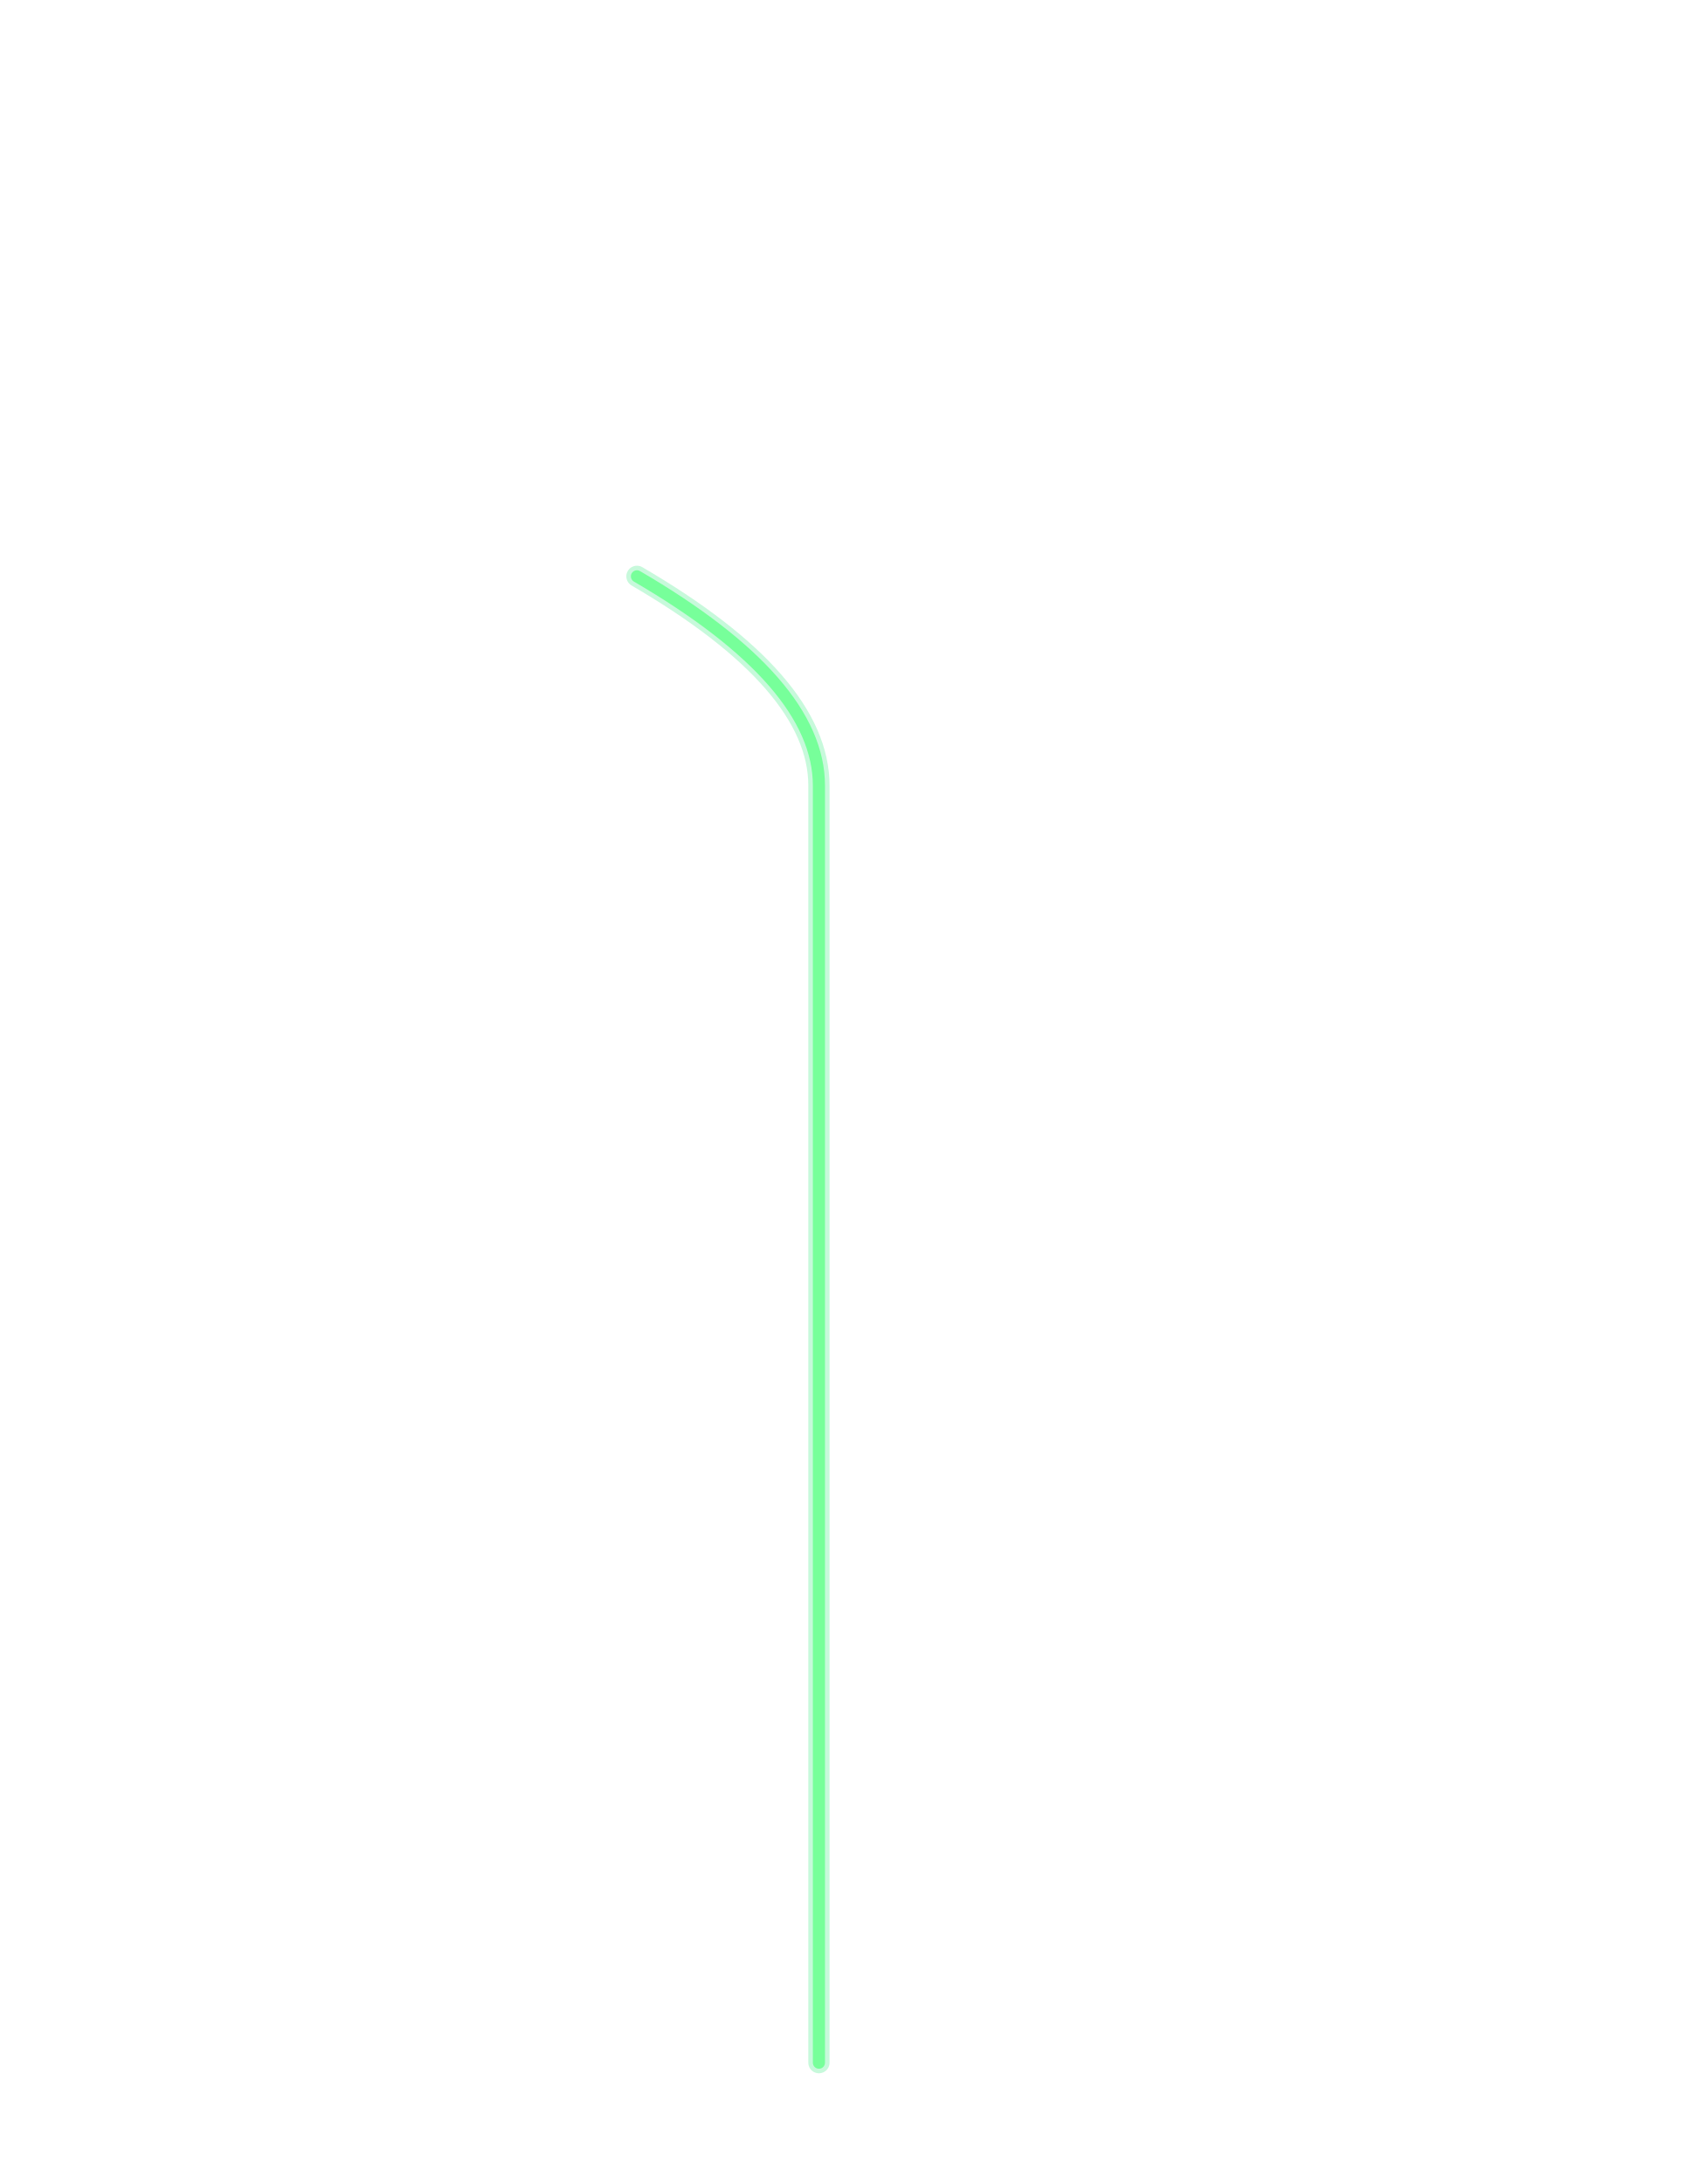
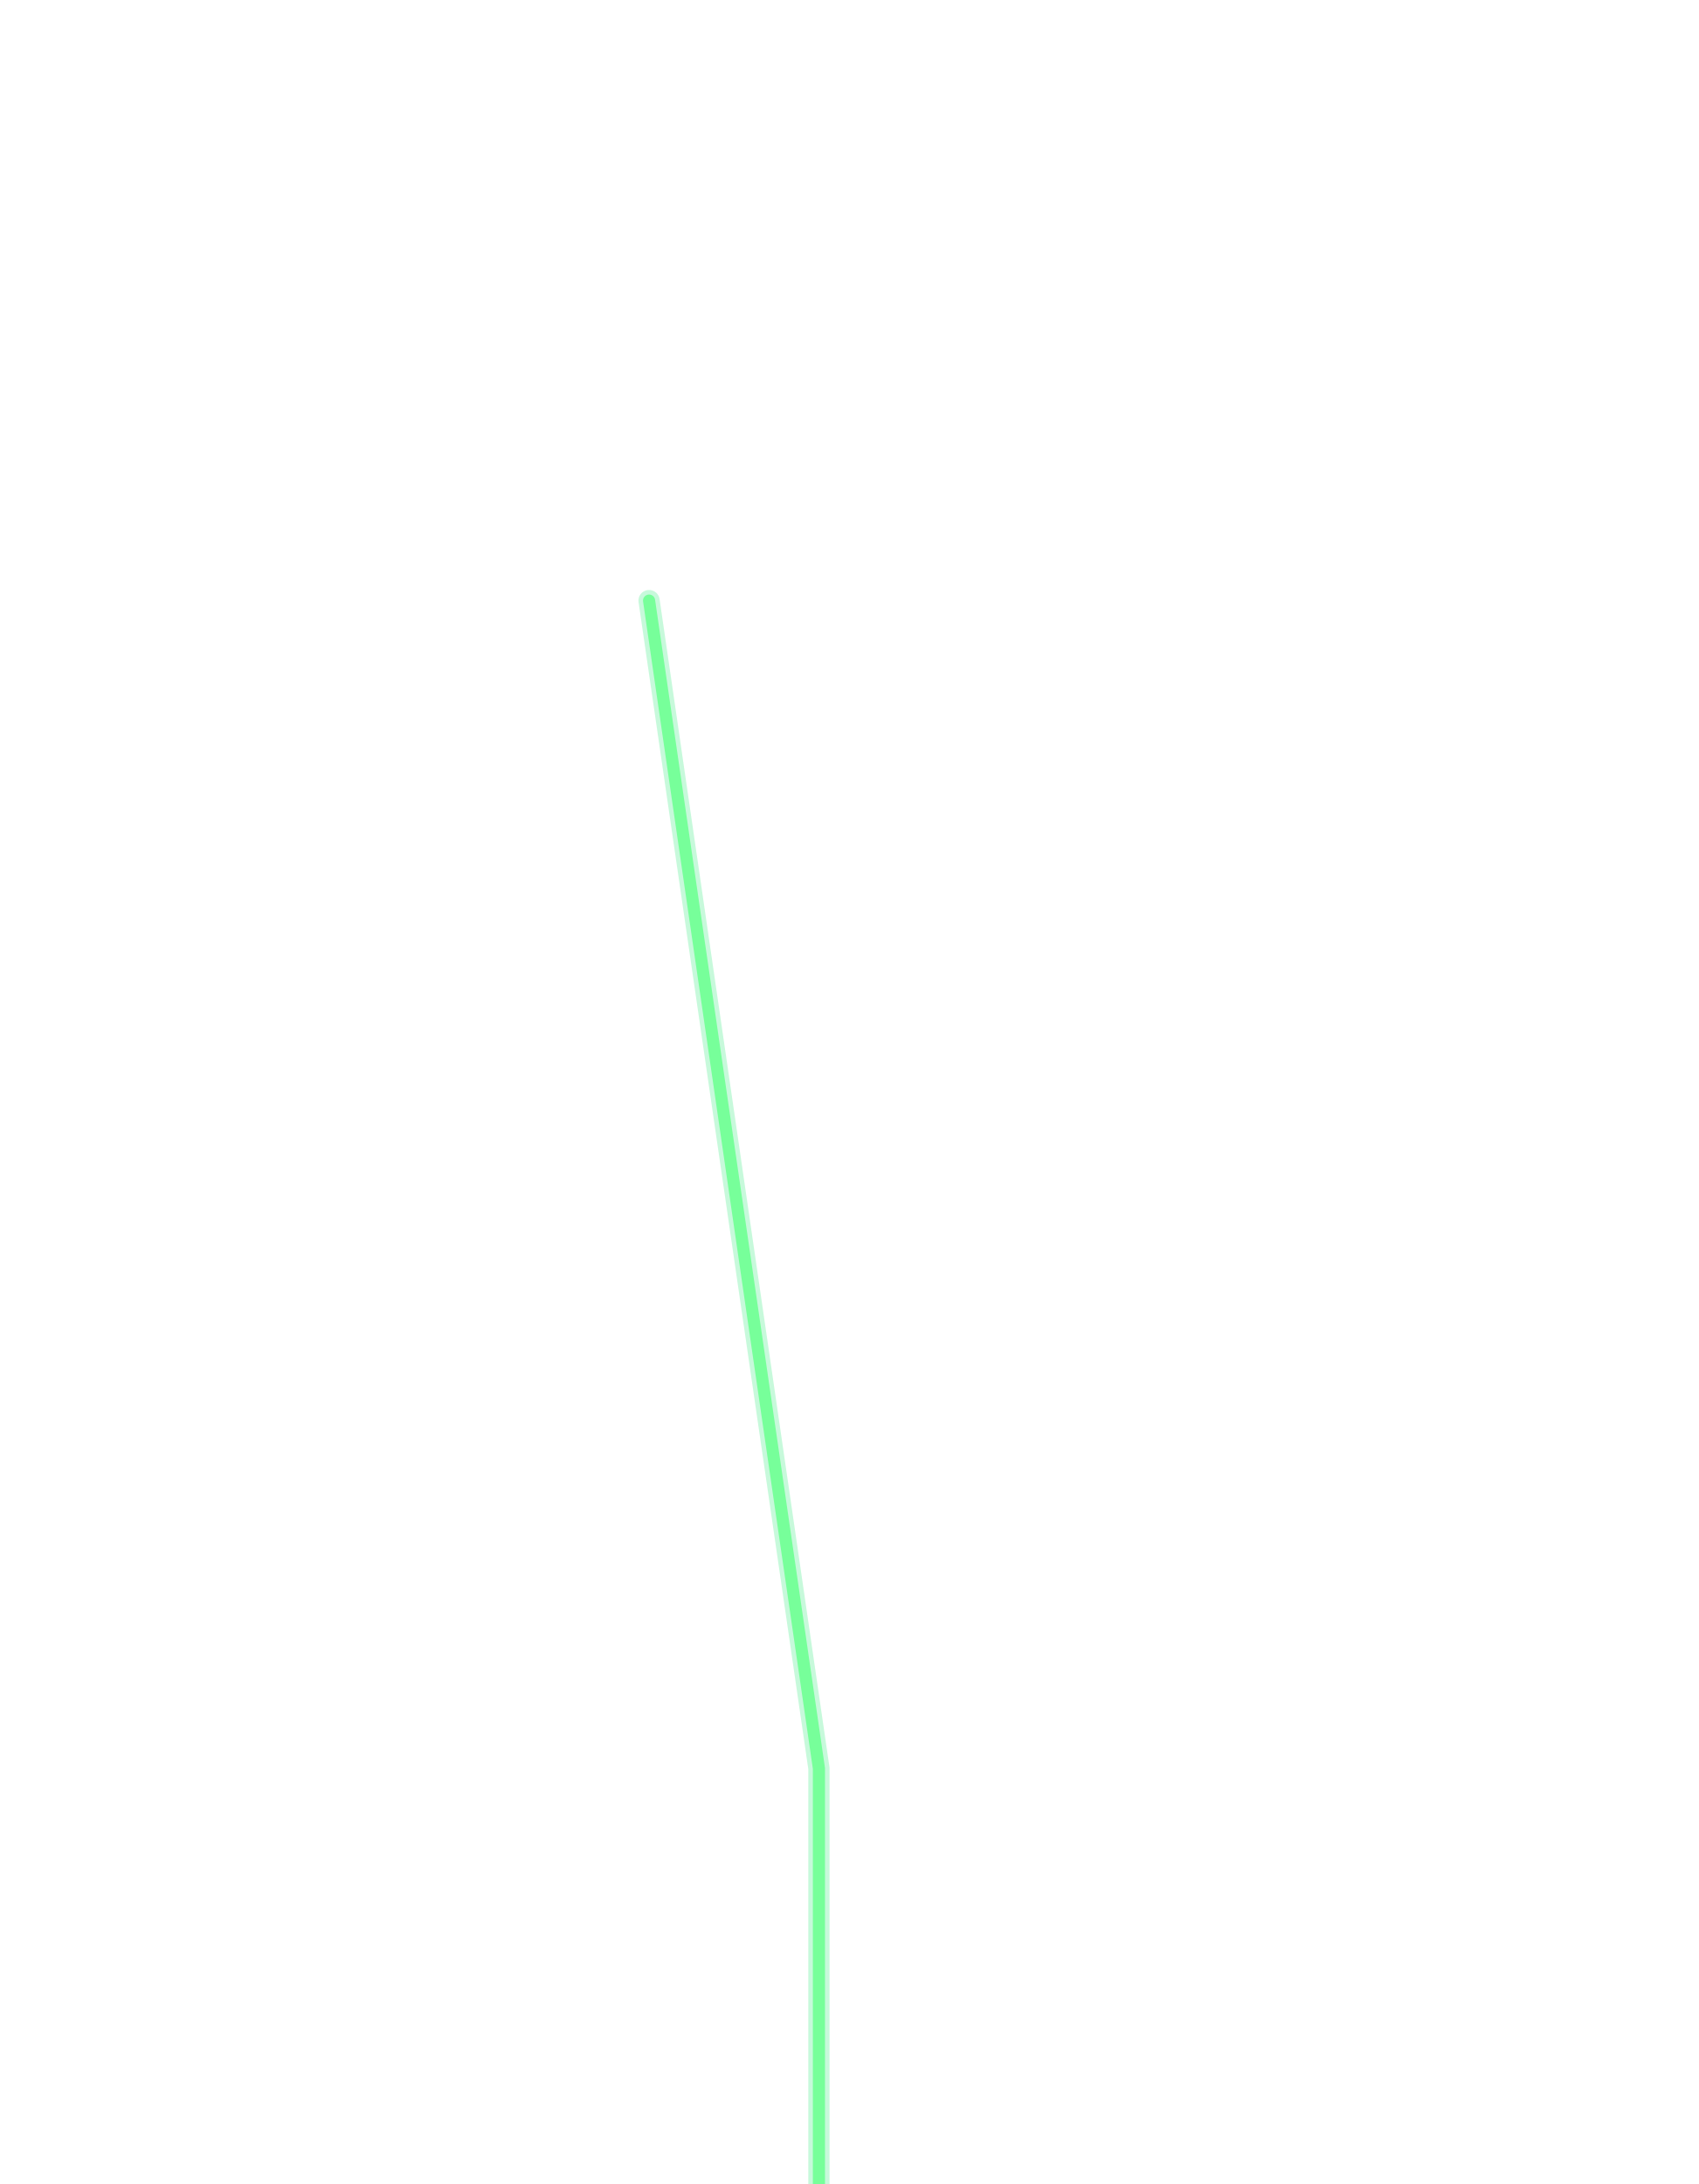
<svg xmlns="http://www.w3.org/2000/svg" width="560" height="720" viewBox="0 0 560 720">
-   <path d="M270 680V259 Q270 225 210 190" fill="none" stroke="#23e970" stroke-width="7" stroke-opacity=".25" stroke-linecap="round" />
-   <path d="M270 680V259 Q270 225 210 190" fill="none" stroke="#77ff9a" stroke-width="4" stroke-linecap="round" />
+   <path d="M270 720V583L214 198" fill="none" stroke="#23e970" stroke-width="7" stroke-opacity=".25" stroke-linecap="round" />
+   <path d="M270 720V583L214 198" fill="none" stroke="#77ff9a" stroke-width="4" stroke-linecap="round" />
</svg>
